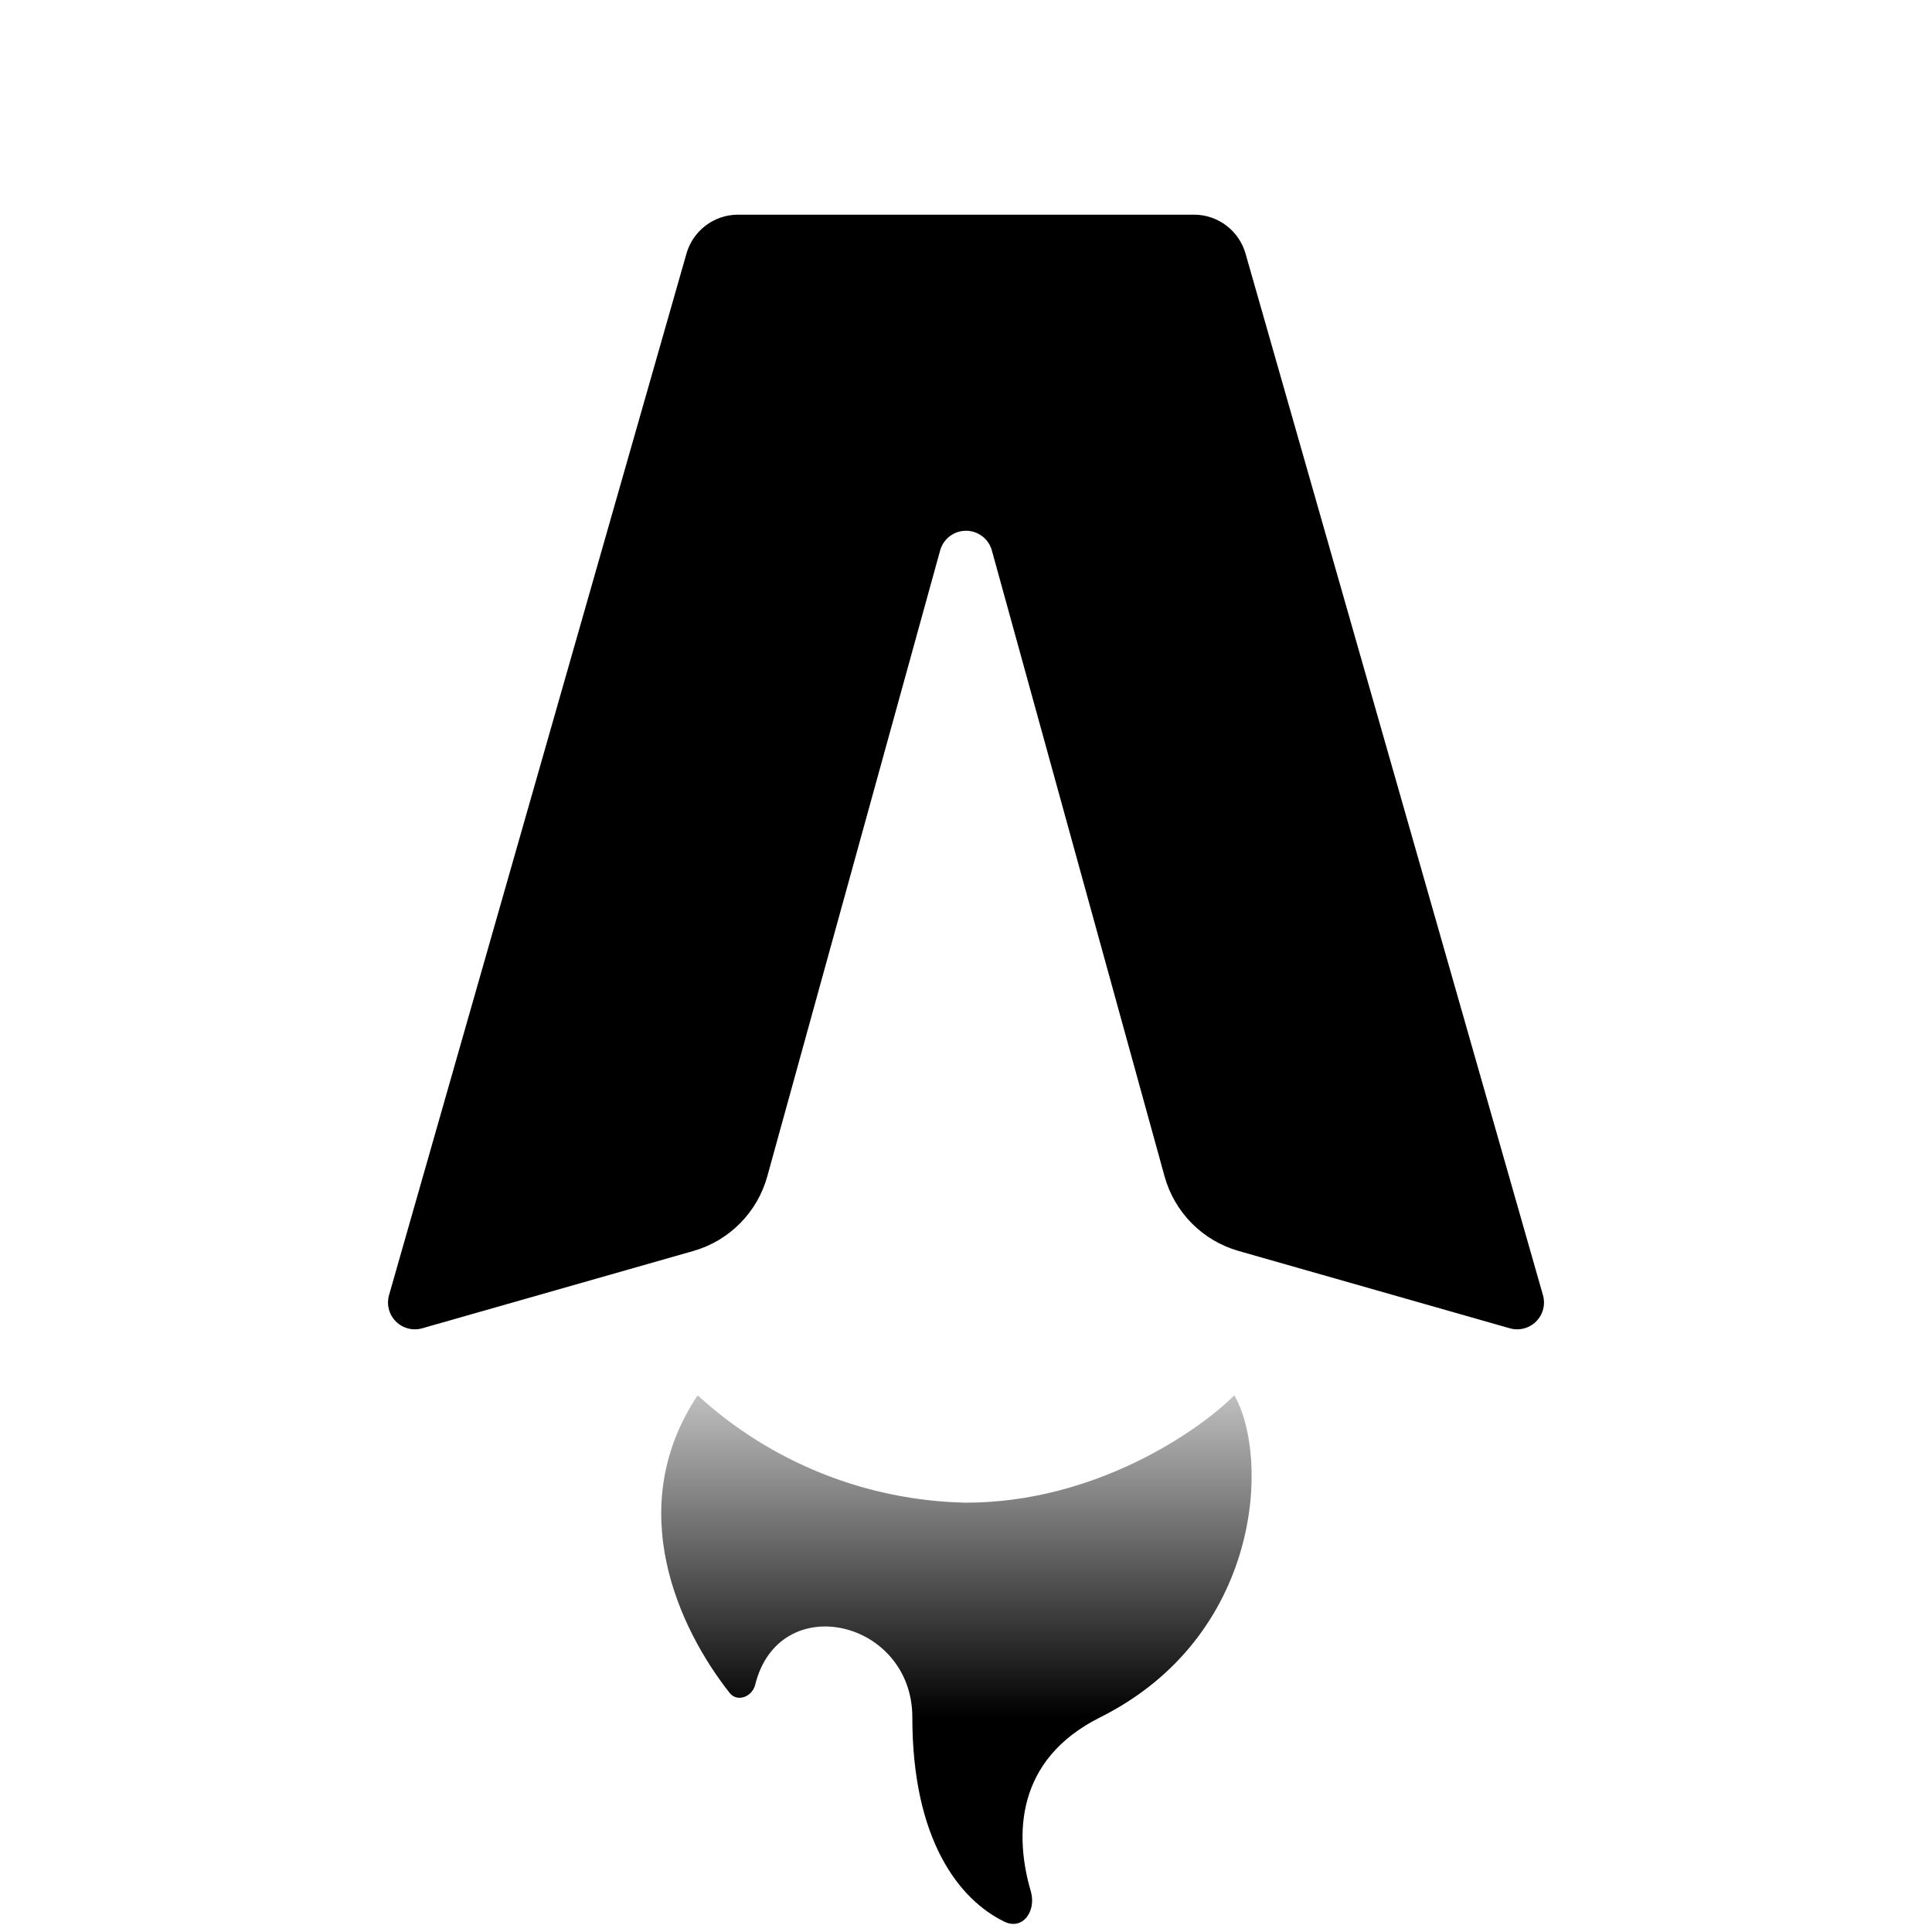
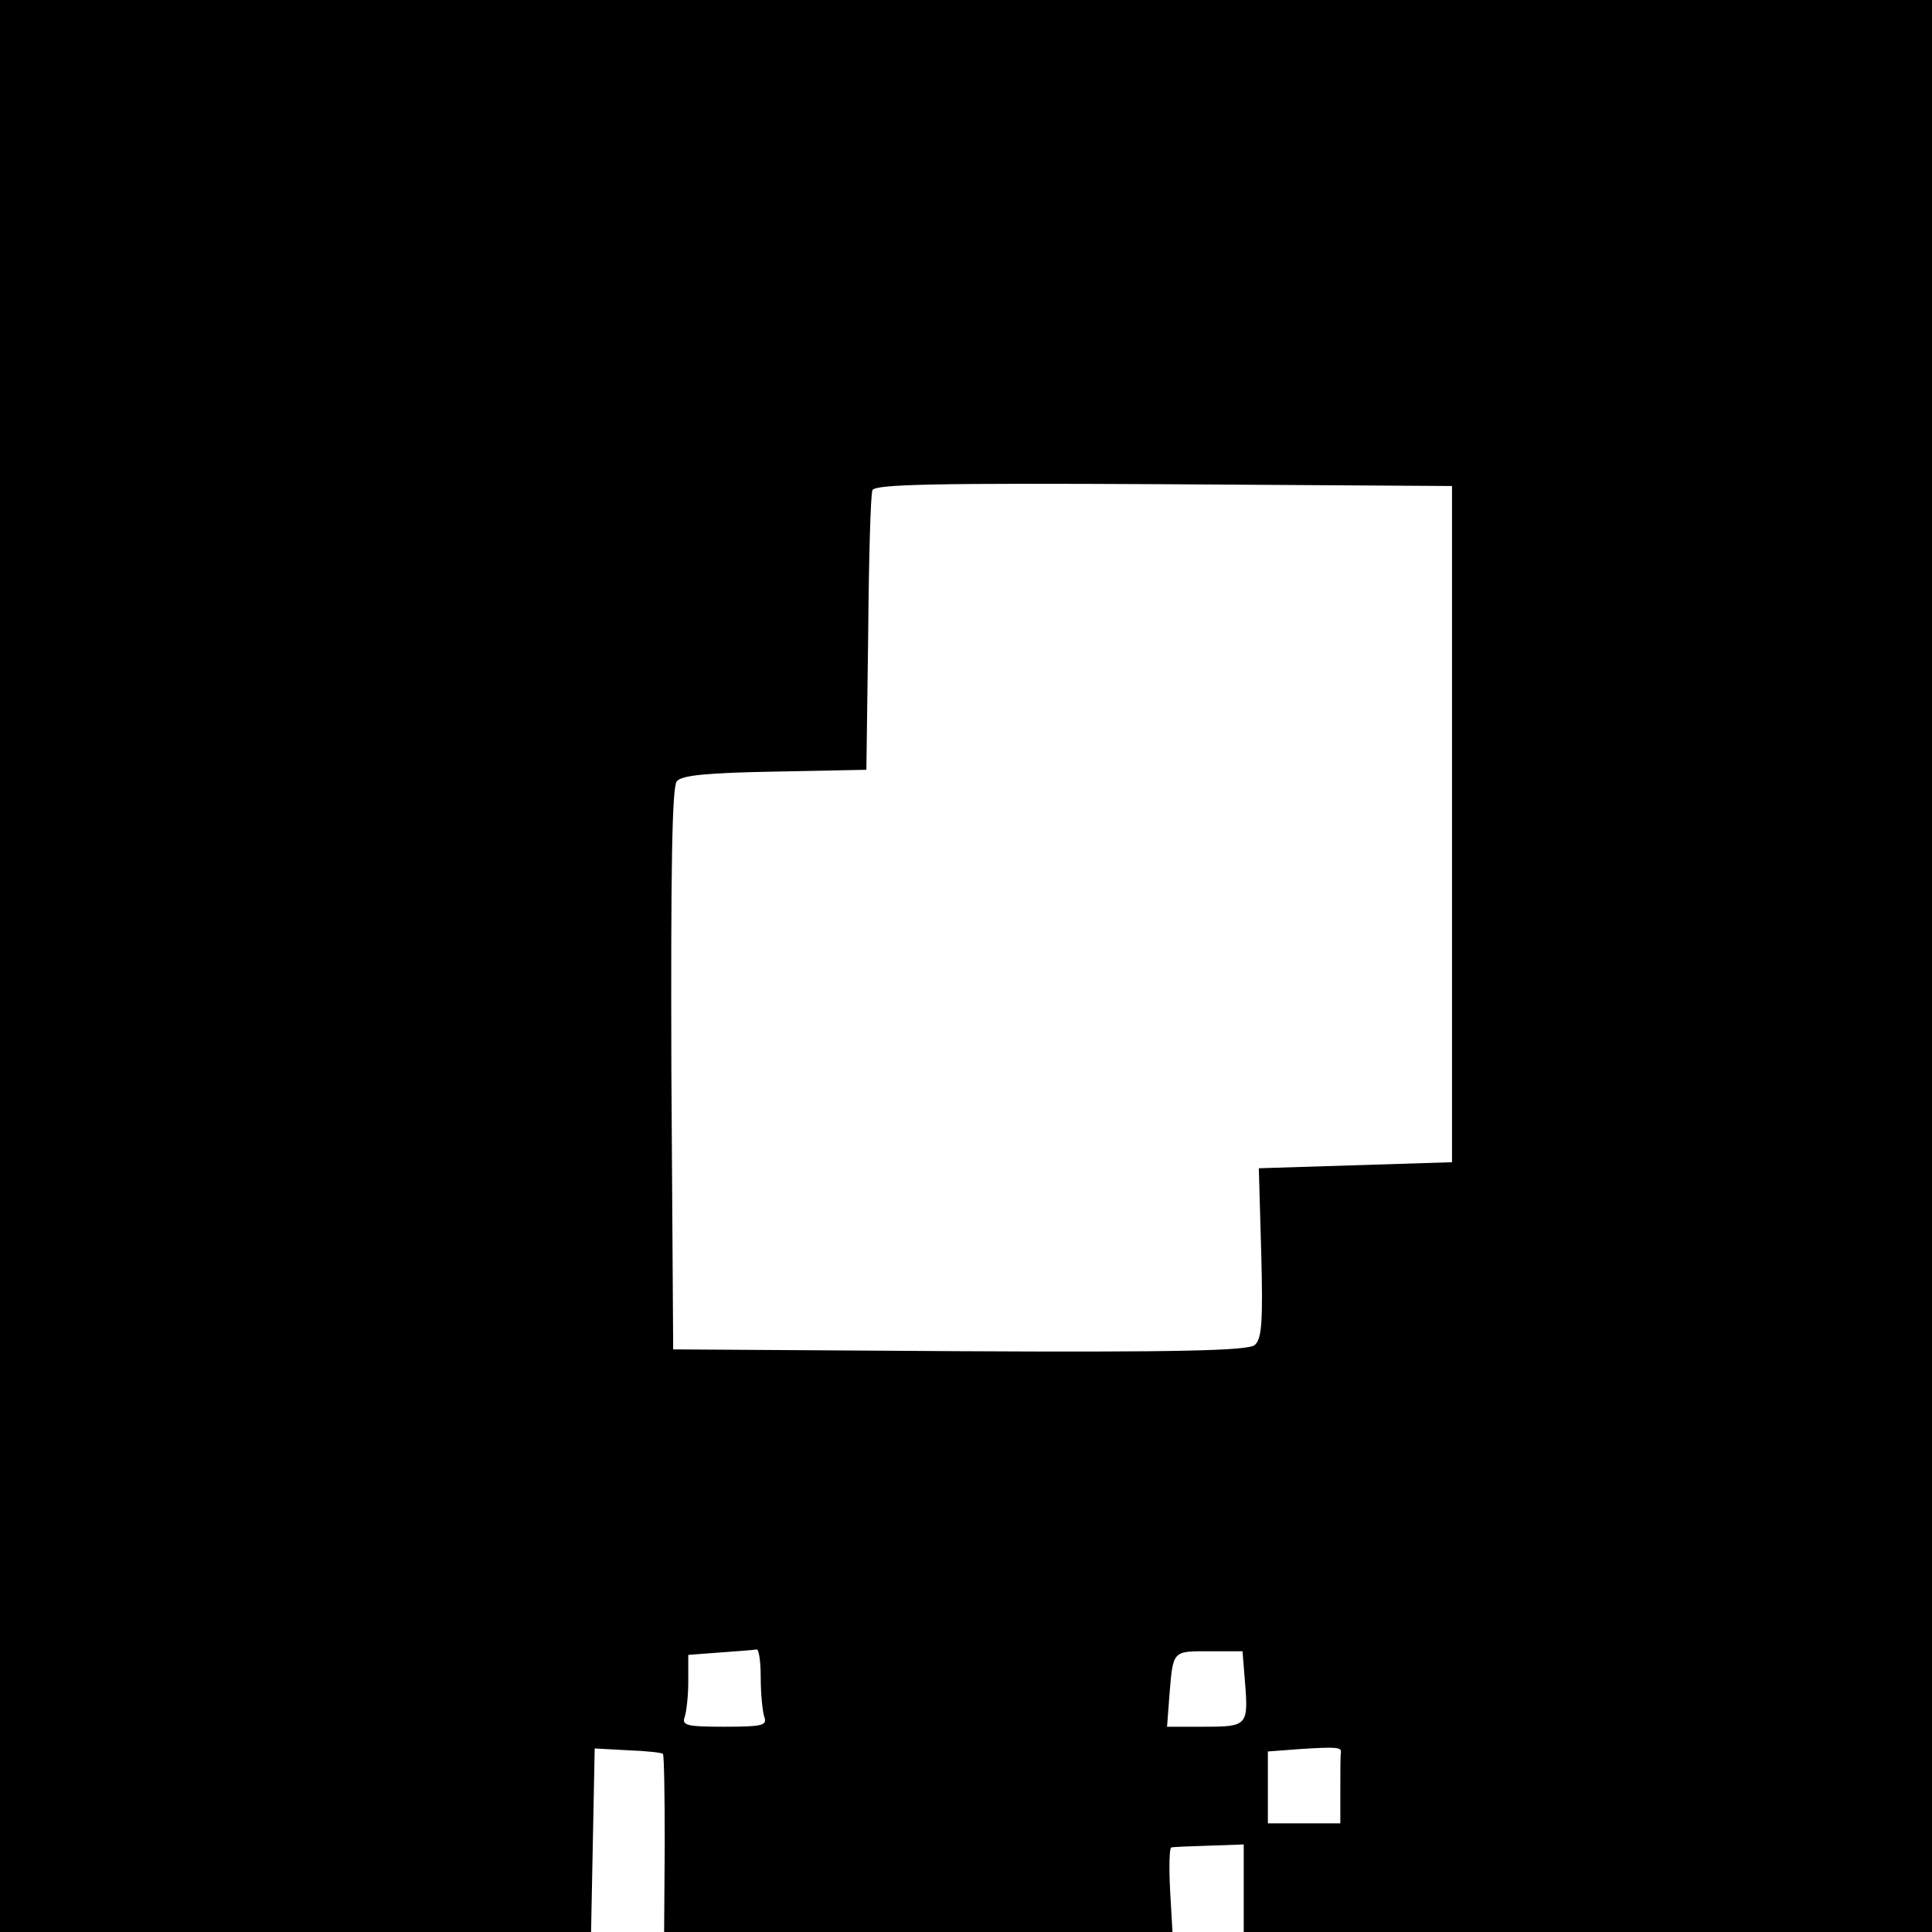
- <svg xmlns="http://www.w3.org/2000/svg" fill="none" viewBox="0 0 36 36">
-   <path fill="#000" d="M22.25 4h-8.5a1 1 0 0 0-.96.73l-5.54 19.4a.5.5 0 0 0 .62.62l5.05-1.44a2 2 0 0 0 1.38-1.4l3.22-11.66a.5.5 0 0 1 .96 0l3.22 11.67a2 2 0 0 0 1.38 1.39l5.05 1.44a.5.5 0 0 0 .62-.62l-5.54-19.4a1 1 0 0 0-.96-.73Z" />
-   <path fill="url(#gradient)" d="M18 28a7.63 7.63 0 0 1-5-2c-1.4 2.1-.35 4.35.6 5.55.14.17.41.07.47-.15.44-1.8 2.93-1.22 2.93.6 0 2.28.87 3.4 1.72 3.81.34.16.59-.2.49-.56-.31-1.05-.29-2.46 1.29-3.25 3-1.5 3.17-4.83 2.5-6-.67.67-2.6 2-5 2Z" />
-   <defs>
-     <linearGradient id="gradient" x1="16" x2="16" y1="32" y2="24" gradientUnits="userSpaceOnUse">
-       <stop stop-color="#000" />
-       <stop offset="1" stop-color="#000" stop-opacity="0" />
-     </linearGradient>
-   </defs>
-   <style>
-     @media (prefers-color-scheme:dark){:root{filter:invert(100%)}}
-   </style>
+ <svg xmlns="http://www.w3.org/2000/svg" version="1.0" width="320pt" height="320pt" viewBox="0 0 320 320" preserveAspectRatio="xMidYMid meet">
+   <g transform="translate(0,320) scale(0.1,-0.1)" fill="#000000" stroke="none">
+     <path d="M0 1600 l0 -1600 490 0 489 0 3 152 3 152 55 -3 c30 -1 57 -4 58 -6 2 -2 3 -69 3 -149 l-1 -146 421 0 421 0 -4 70 c-2 39 -1 70 2 70 3 1 31 2 63 3 l57 2 0 -72 0 -73 570 0 570 0 0 1600 0 1600 -1600 0 -1600 0 0 -1600z m2405 235 l0 -560 -160 -5 -160 -5 4 -140 c3 -115 1 -143 -11 -153 -12 -9 -125 -12 -489 -10 l-474 3 -3 464 c-1 329 1 468 9 477 8 10 51 14 163 16 l151 3 3 225 c1 124 4 231 7 238 3 10 105 12 482 10 l478 -3 0 -560z m-1145 -1414 c0 -27 3 -56 6 -65 5 -14 -4 -16 -66 -16 -62 0 -71 2 -66 16 3 9 6 35 6 59 l0 44 53 4 c28 2 55 4 60 5 4 1 7 -20 7 -47z m802 -6 c6 -73 4 -75 -67 -75 l-62 0 4 53 c6 74 5 72 66 72 l55 0 4 -50z m159 -118 c-1 -4 -1 -32 -1 -62 l0 -55 -60 0 -60 0 0 59 0 60 53 4 c63 4 69 3 68 -6z" />
+   </g>
</svg>
